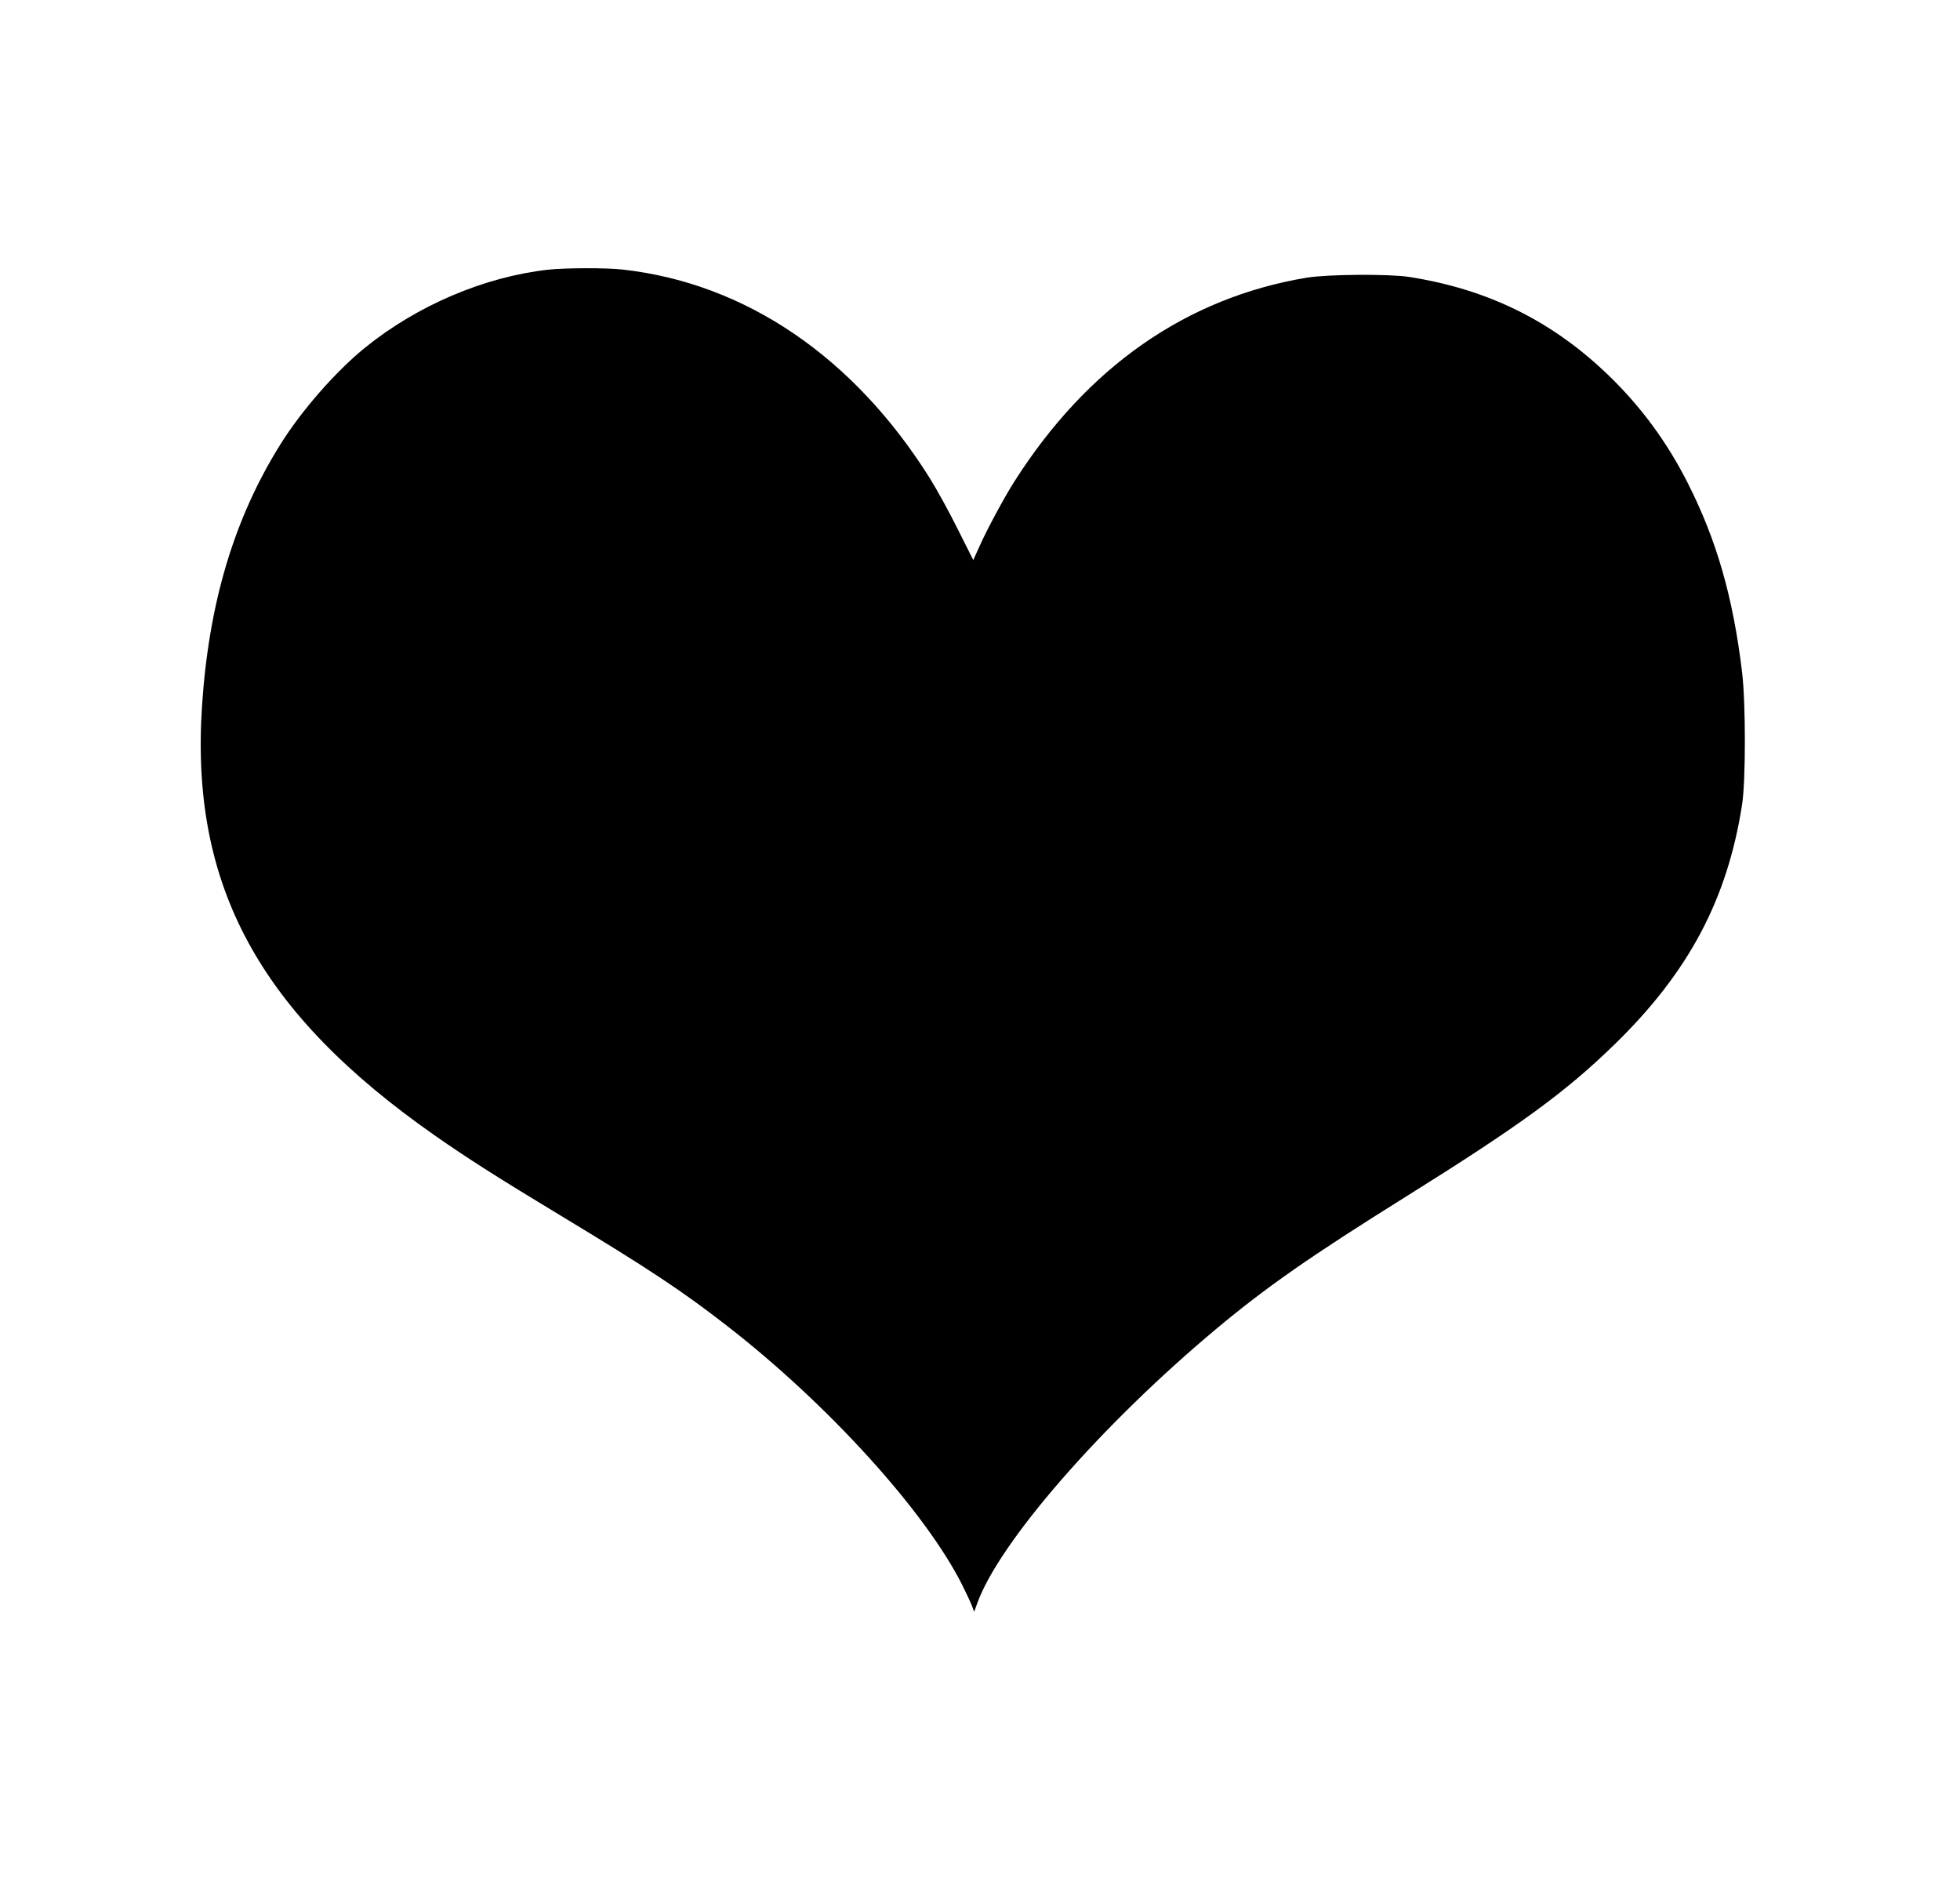
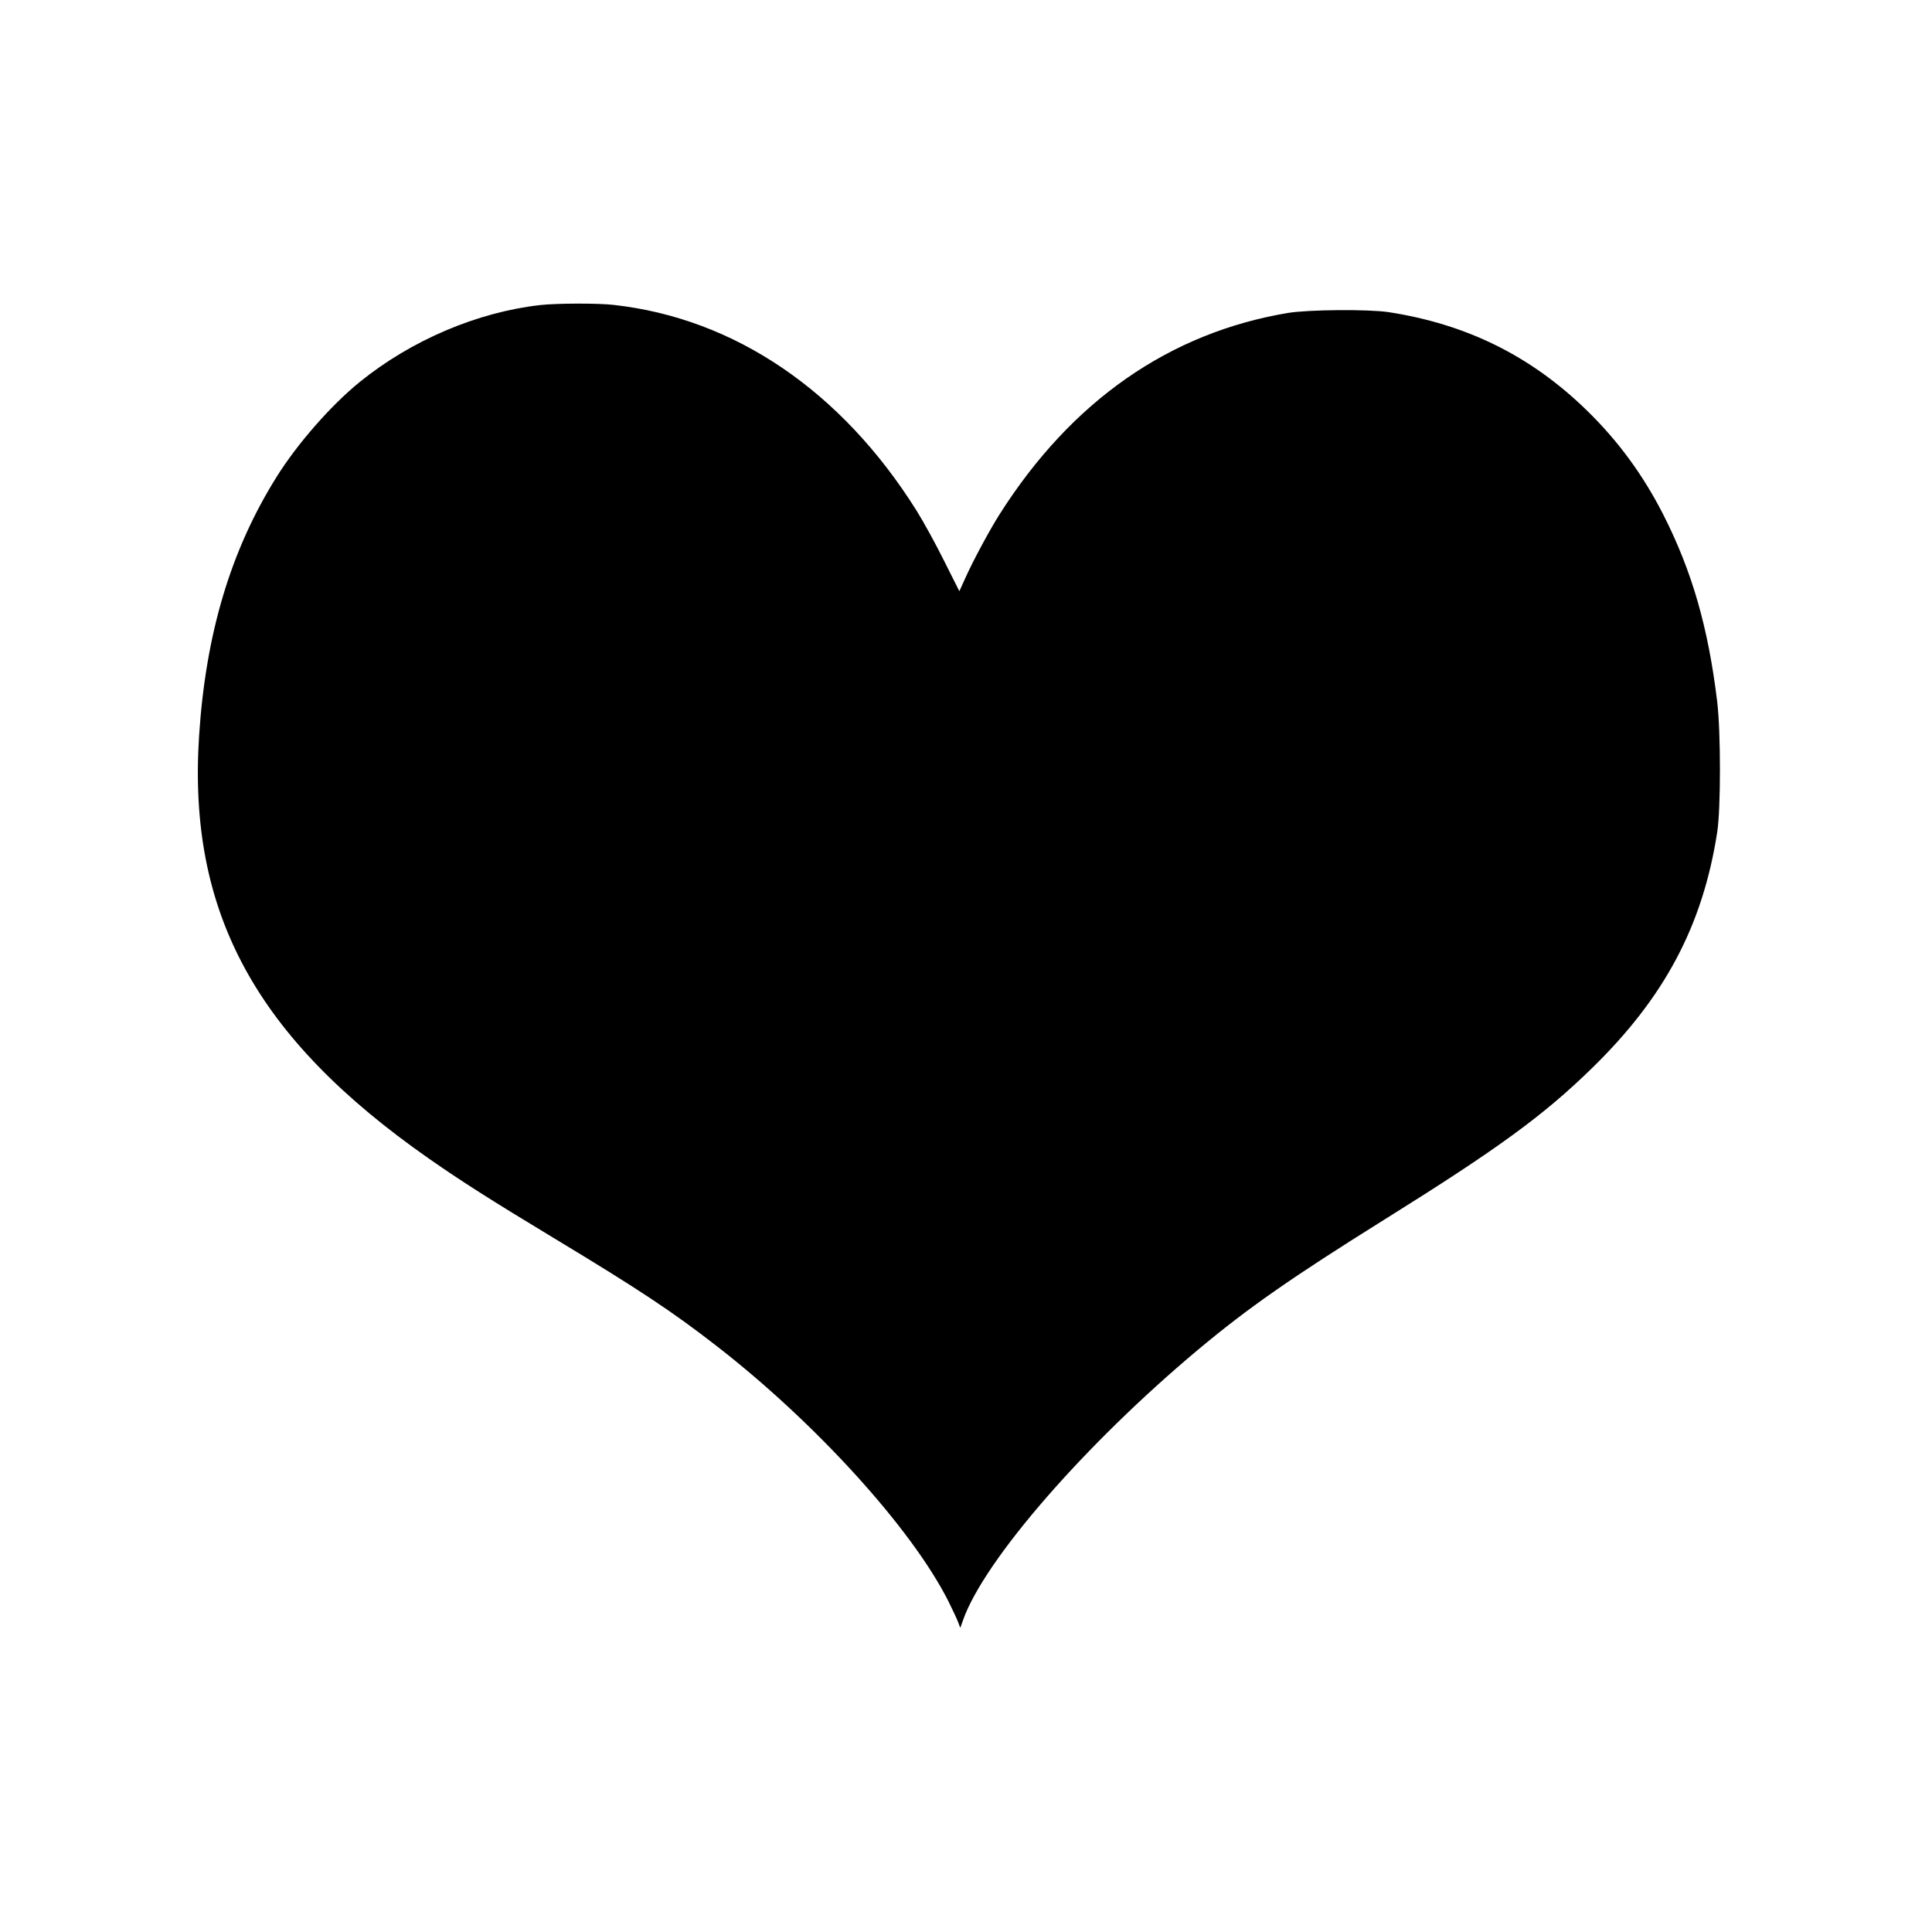
- <svg xmlns="http://www.w3.org/2000/svg" version="1.0" width="1280pt" height="1228pt" viewBox="0 0 1280 1228" preserveAspectRatio="xMidYMid meet">
-   <g transform="translate(0,1228) scale(0.1,-0.1)" fill="#000000" stroke="none">
+ <svg xmlns="http://www.w3.org/2000/svg" version="1.0" width="45" height="45" viewBox="0 0 1280 1228" preserveAspectRatio="xMidYMid meet">
+   <g transform="translate(0,1228) scale(0.1,-0.1)" fill="current" stroke="none">
    <path d="M3580 10519 c-418 -47 -855 -233 -1197 -510 -191 -155 -415 -411 -552 -631 -303 -485 -468 -1037 -512 -1713 -76 -1171 375 -2000 1524 -2802 212 -148 408 -273 822 -523 570 -344 790 -490 1082 -717 659 -511 1296 -1213 1537 -1693 29 -58 58 -121 65 -140 l13 -35 18 50 c139 397 809 1167 1560 1795 329 275 617 476 1240 865 743 464 1044 683 1364 995 484 471 737 947 833 1567 24 155 24 661 0 863 -59 490 -166 864 -357 1240 -135 265 -301 491 -511 695 -369 358 -792 567 -1309 647 -133 20 -528 17 -665 -5 -787 -131 -1435 -583 -1911 -1332 -64 -100 -179 -313 -229 -426 l-39 -86 -101 201 c-55 111 -137 260 -182 332 -497 793 -1205 1275 -2008 1364 -105 12 -378 11 -485 -1z" />
  </g>
</svg>
